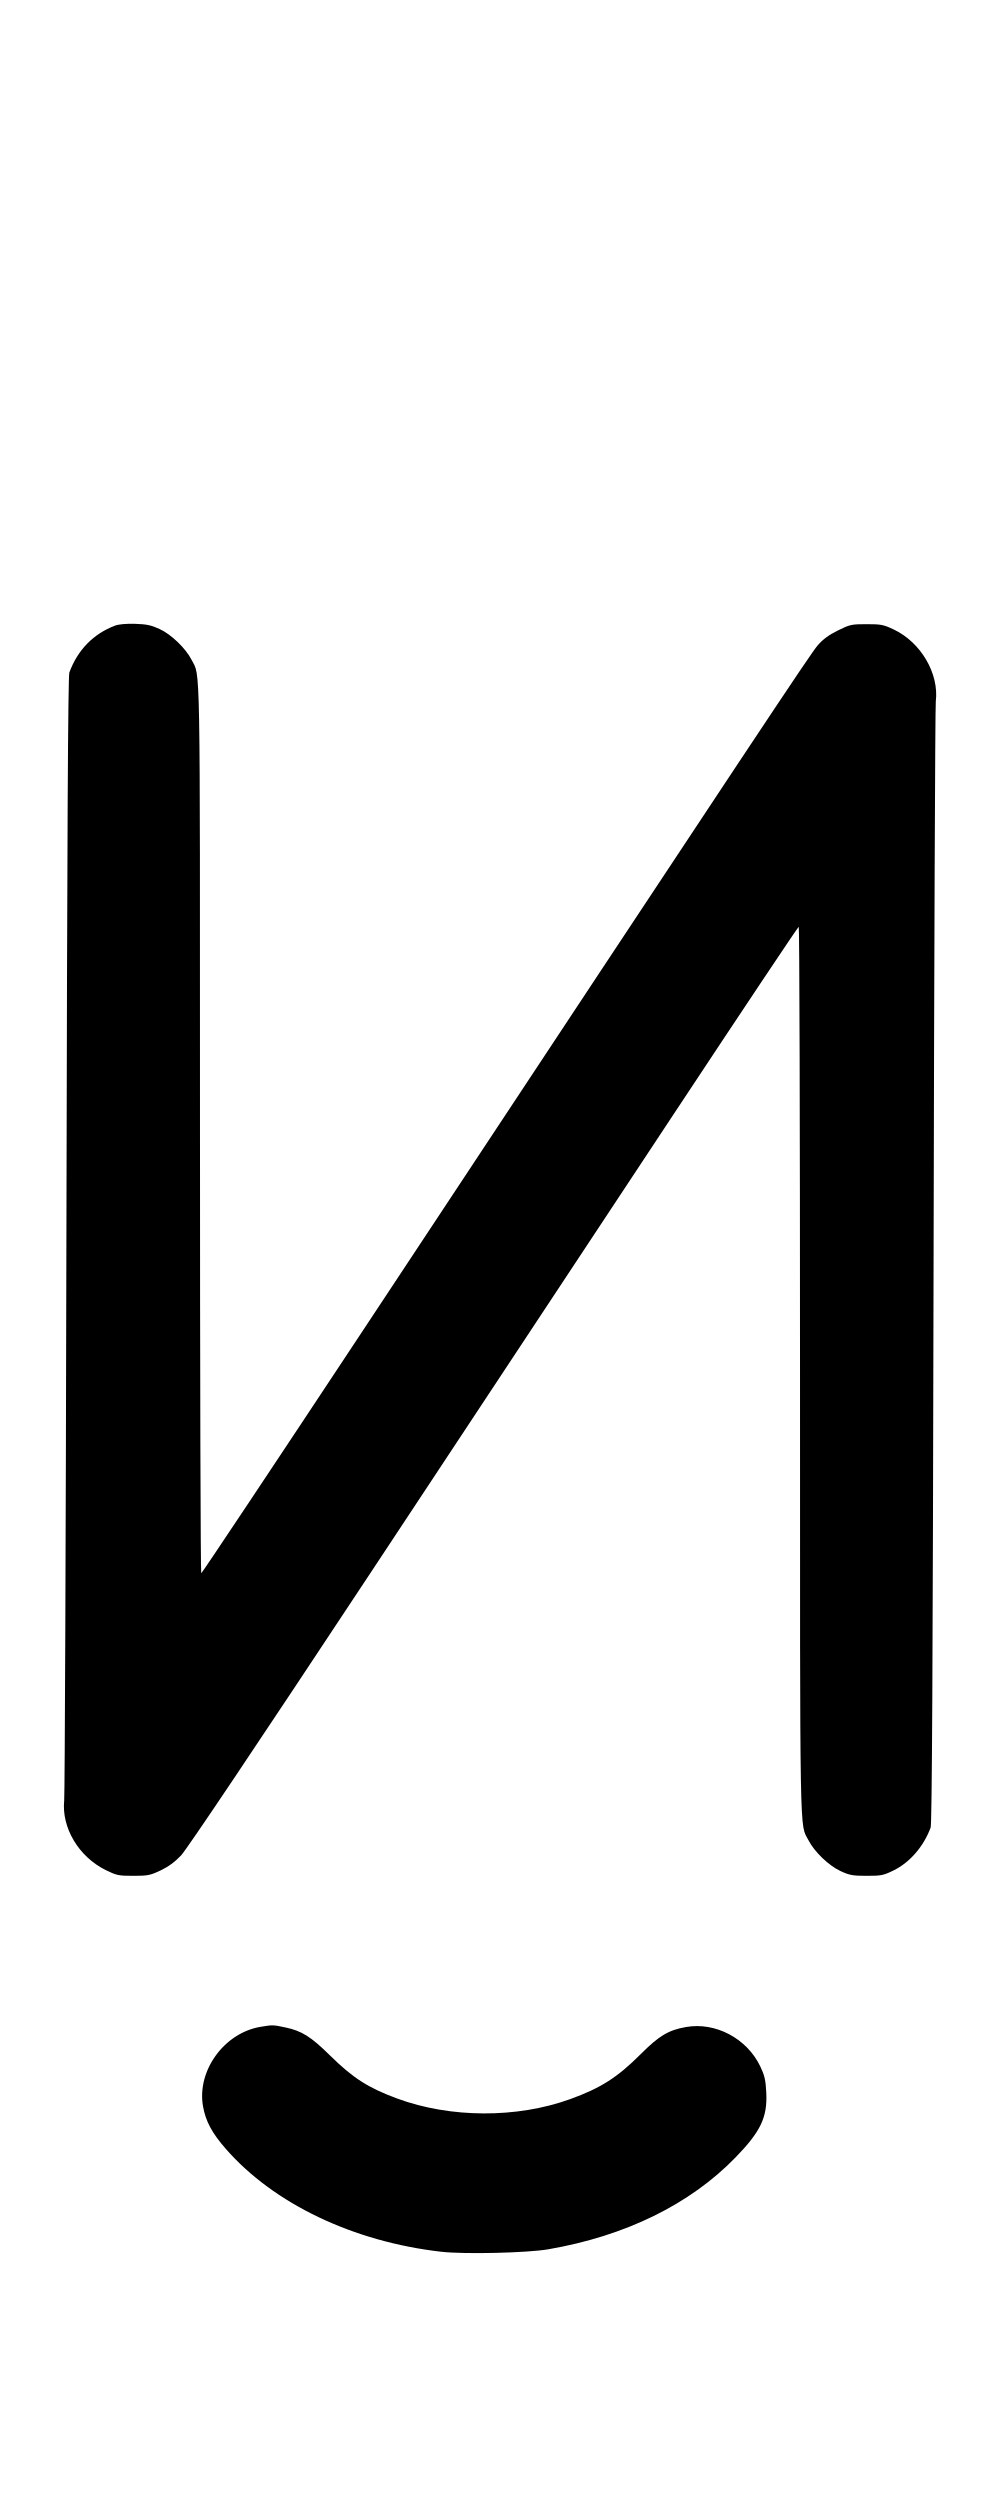
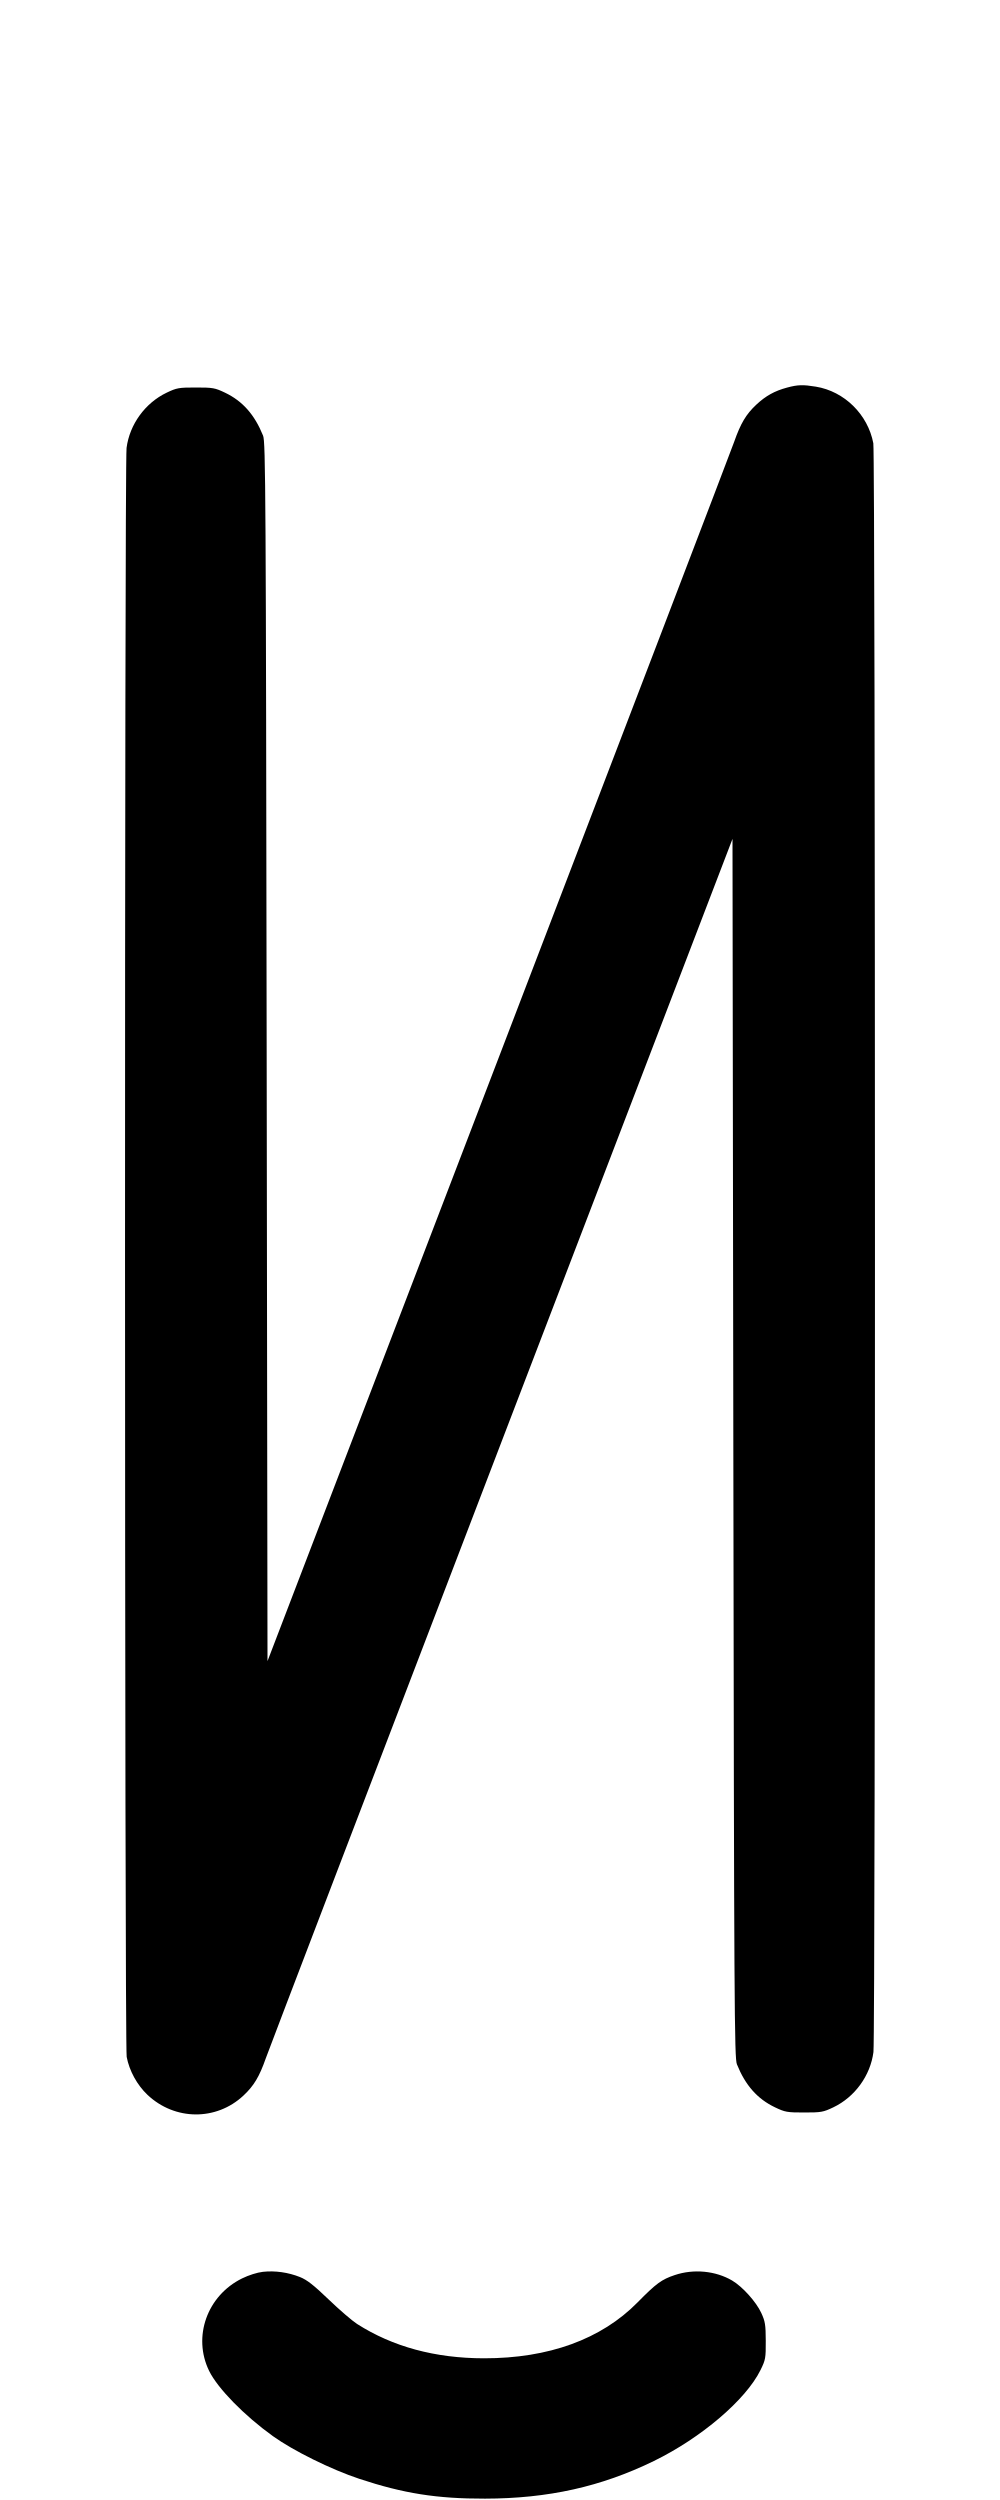
<svg xmlns="http://www.w3.org/2000/svg" width="400" height="1000" viewBox="0 0 400 1000" version="1.1" id="svg5">
-   <path d="M45.964 250.269 C 37.310 253.572,31.058 259.994,27.744 268.981 C 27.205 270.444,26.880 332.254,26.565 493.333 C 26.326 615.617,25.926 717.679,25.676 720.138 C 24.563 731.105,31.484 742.709,42.319 748.043 C 46.632 750.166,47.435 750.333,53.319 750.333 C 59.095 750.333,60.078 750.139,64.234 748.170 C 67.347 746.696,69.956 744.785,72.428 742.170 C 74.708 739.758,102.712 697.996,147.868 629.667 C 187.366 569.900,242.028 487.186,269.341 445.858 C 296.653 404.529,319.225 370.704,319.500 370.691 C 319.775 370.678,320.003 450.842,320.007 548.833 C 320.015 740.734,319.806 729.087,323.358 736.049 C 325.721 740.680,331.504 746.255,336.192 748.420 C 339.834 750.103,341.099 750.333,346.681 750.333 C 352.504 750.333,353.394 750.153,357.462 748.151 C 363.958 744.953,369.473 738.566,372.256 731.019 C 372.795 729.556,373.117 667.767,373.426 506.667 C 373.660 384.383,374.061 282.633,374.318 280.554 C 375.685 269.469,368.366 256.945,357.516 251.806 C 353.414 249.863,352.417 249.667,346.632 249.667 C 340.605 249.667,339.991 249.802,335.149 252.195 C 331.483 254.007,329.184 255.706,327.034 258.195 C 324.212 261.460,304.799 290.710,144.991 532.475 C 109.796 585.719,80.775 629.294,80.500 629.308 C 80.225 629.322,79.997 549.158,79.993 451.167 C 79.985 259.266,80.194 270.913,76.642 263.951 C 74.269 259.301,68.496 253.743,63.808 251.596 C 60.460 250.063,58.581 249.667,54.000 249.532 C 50.444 249.426,47.451 249.701,45.964 250.269 M104.209 810.733 C 89.667 813.160,78.699 828.303,81.199 842.498 C 82.256 848.497,84.774 853.199,90.338 859.563 C 109.540 881.527,141.377 896.718,176.569 900.708 C 185.798 901.754,210.908 901.172,219.333 899.716 C 250.205 894.384,275.946 881.761,294.161 863.024 C 304.308 852.586,307.012 846.881,306.507 836.972 C 306.253 831.982,305.840 830.189,304.110 826.563 C 298.781 815.399,286.251 808.742,274.445 810.804 C 267.385 812.038,263.668 814.259,256.257 821.678 C 246.952 830.991,240.273 835.246,228.000 839.677 C 206.720 847.361,180.137 847.259,158.873 839.411 C 147.290 835.137,141.193 831.234,132.109 822.282 C 124.360 814.645,120.758 812.373,114.187 810.981 C 109.175 809.919,109.097 809.917,104.209 810.733 " stroke="none" fill-rule="evenodd" fill="black" />
+   <path d="M314.834 155.030 C 309.827 156.378,306.287 158.345,302.516 161.872 C 298.436 165.689,296.251 169.355,293.670 176.716 C 292.568 179.860,250.117 290.886,199.333 423.442 L 107.000 664.451 106.667 420.726 C 106.360 196.151,106.247 176.785,105.232 174.269 C 101.841 165.857,97.029 160.423,90.000 157.068 C 85.966 155.143,85.160 155.000,78.333 155.000 C 71.506 155.000,70.701 155.143,66.667 157.069 C 58.070 161.175,51.836 169.763,50.623 179.172 C 49.780 185.711,49.826 818.220,50.670 822.742 C 51.702 828.273,54.845 834.011,58.987 837.929 C 69.918 848.266,86.503 848.399,97.368 838.236 C 101.563 834.313,103.732 830.694,106.330 823.286 C 107.432 820.143,149.883 709.116,200.667 576.560 L 293.000 335.548 293.333 579.274 C 293.640 803.849,293.753 823.215,294.768 825.731 C 298.159 834.143,302.971 839.577,310.000 842.932 C 314.034 844.857,314.840 845.000,321.667 845.000 C 328.494 845.000,329.299 844.857,333.333 842.931 C 341.930 838.825,348.164 830.237,349.377 820.828 C 350.221 814.278,350.174 181.764,349.328 177.306 C 347.141 165.775,337.753 156.530,326.333 154.662 C 321.157 153.815,319.100 153.881,314.834 155.030 M105.158 908.731 C 102.886 908.984,99.480 910.063,96.824 911.370 C 82.837 918.255,76.978 934.721,83.657 948.373 C 87.069 955.347,97.716 966.235,109.158 974.451 C 117.294 980.293,132.496 987.808,143.667 991.509 C 161.437 997.397,174.684 999.489,194.000 999.458 C 219.263 999.417,240.504 994.683,261.538 984.407 C 280.492 975.148,298.348 959.919,304.203 948.019 C 306.217 943.927,306.332 943.289,306.303 936.345 C 306.276 929.846,306.069 928.558,304.505 925.165 C 302.464 920.733,296.959 914.618,292.836 912.202 C 286.209 908.318,277.475 907.487,269.922 910.020 C 264.617 911.799,262.523 913.337,255.000 920.981 C 240.519 935.694,219.458 943.355,193.581 943.321 C 174.066 943.296,157.113 938.707,142.829 929.583 C 140.901 928.351,135.797 923.955,131.486 919.813 C 125.469 914.032,122.798 911.943,119.990 910.822 C 115.275 908.939,109.985 908.193,105.158 908.731 " stroke="none" fill-rule="evenodd" fill="black" />
</svg>
